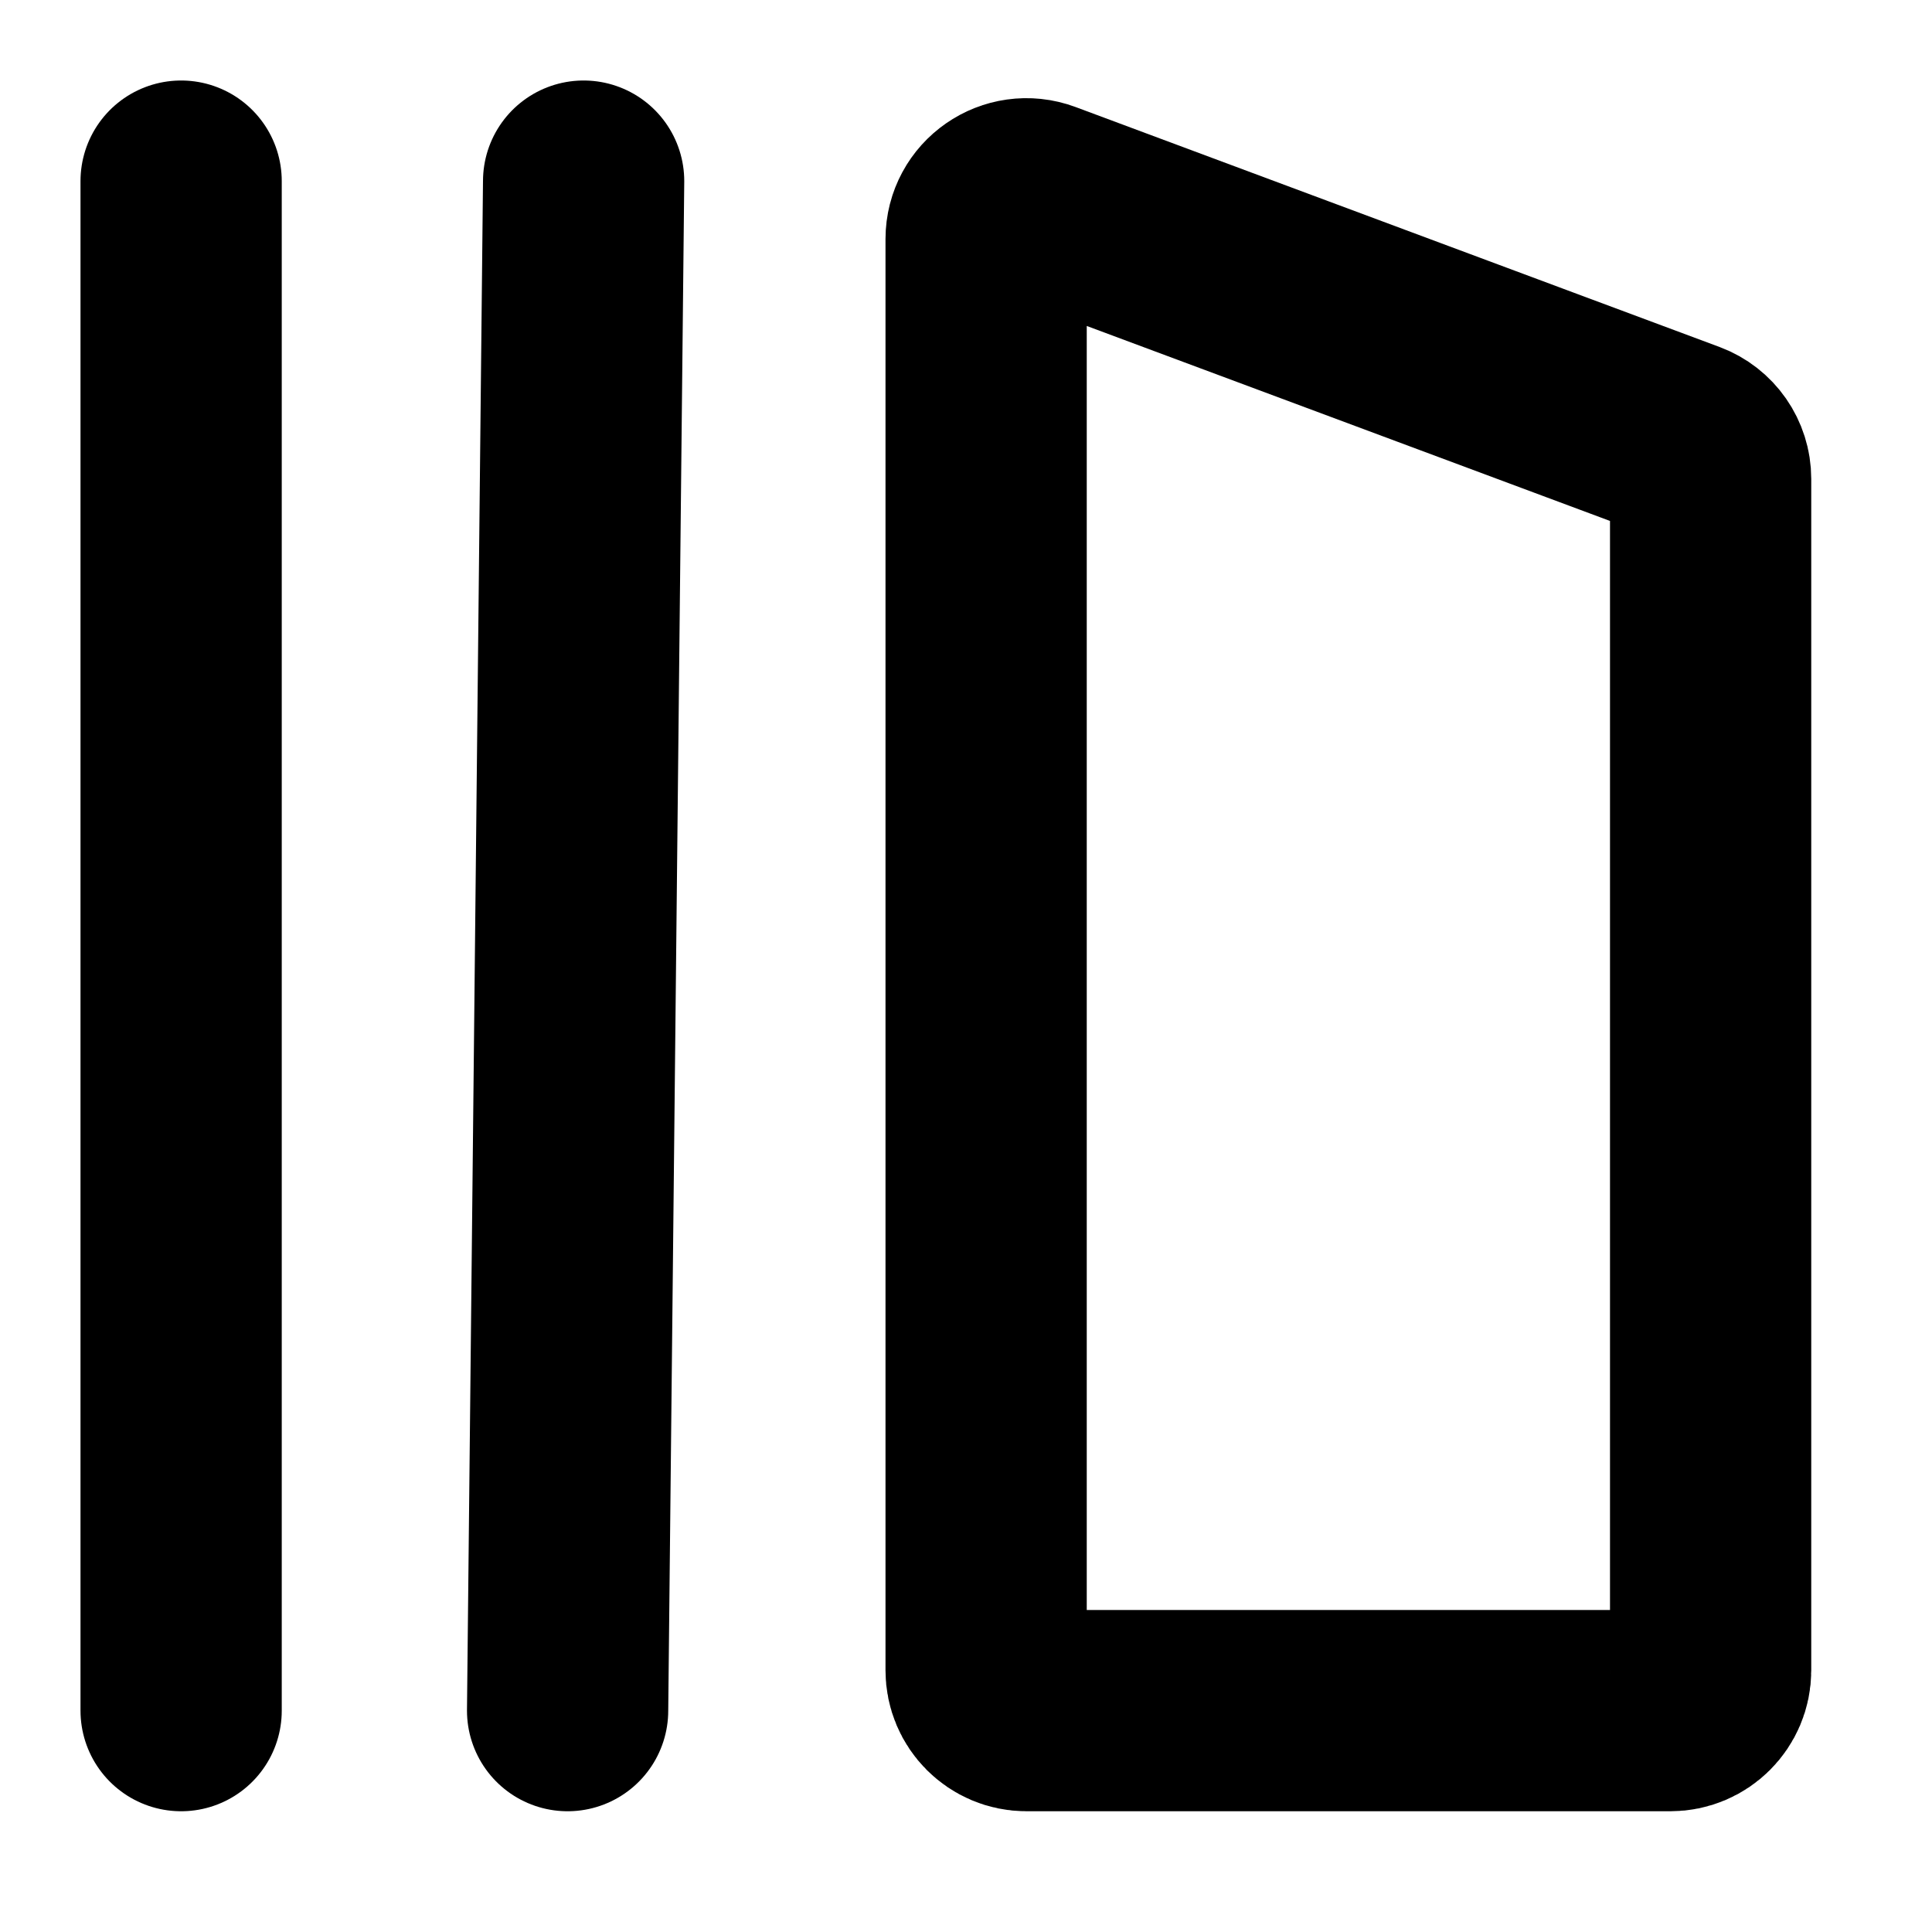
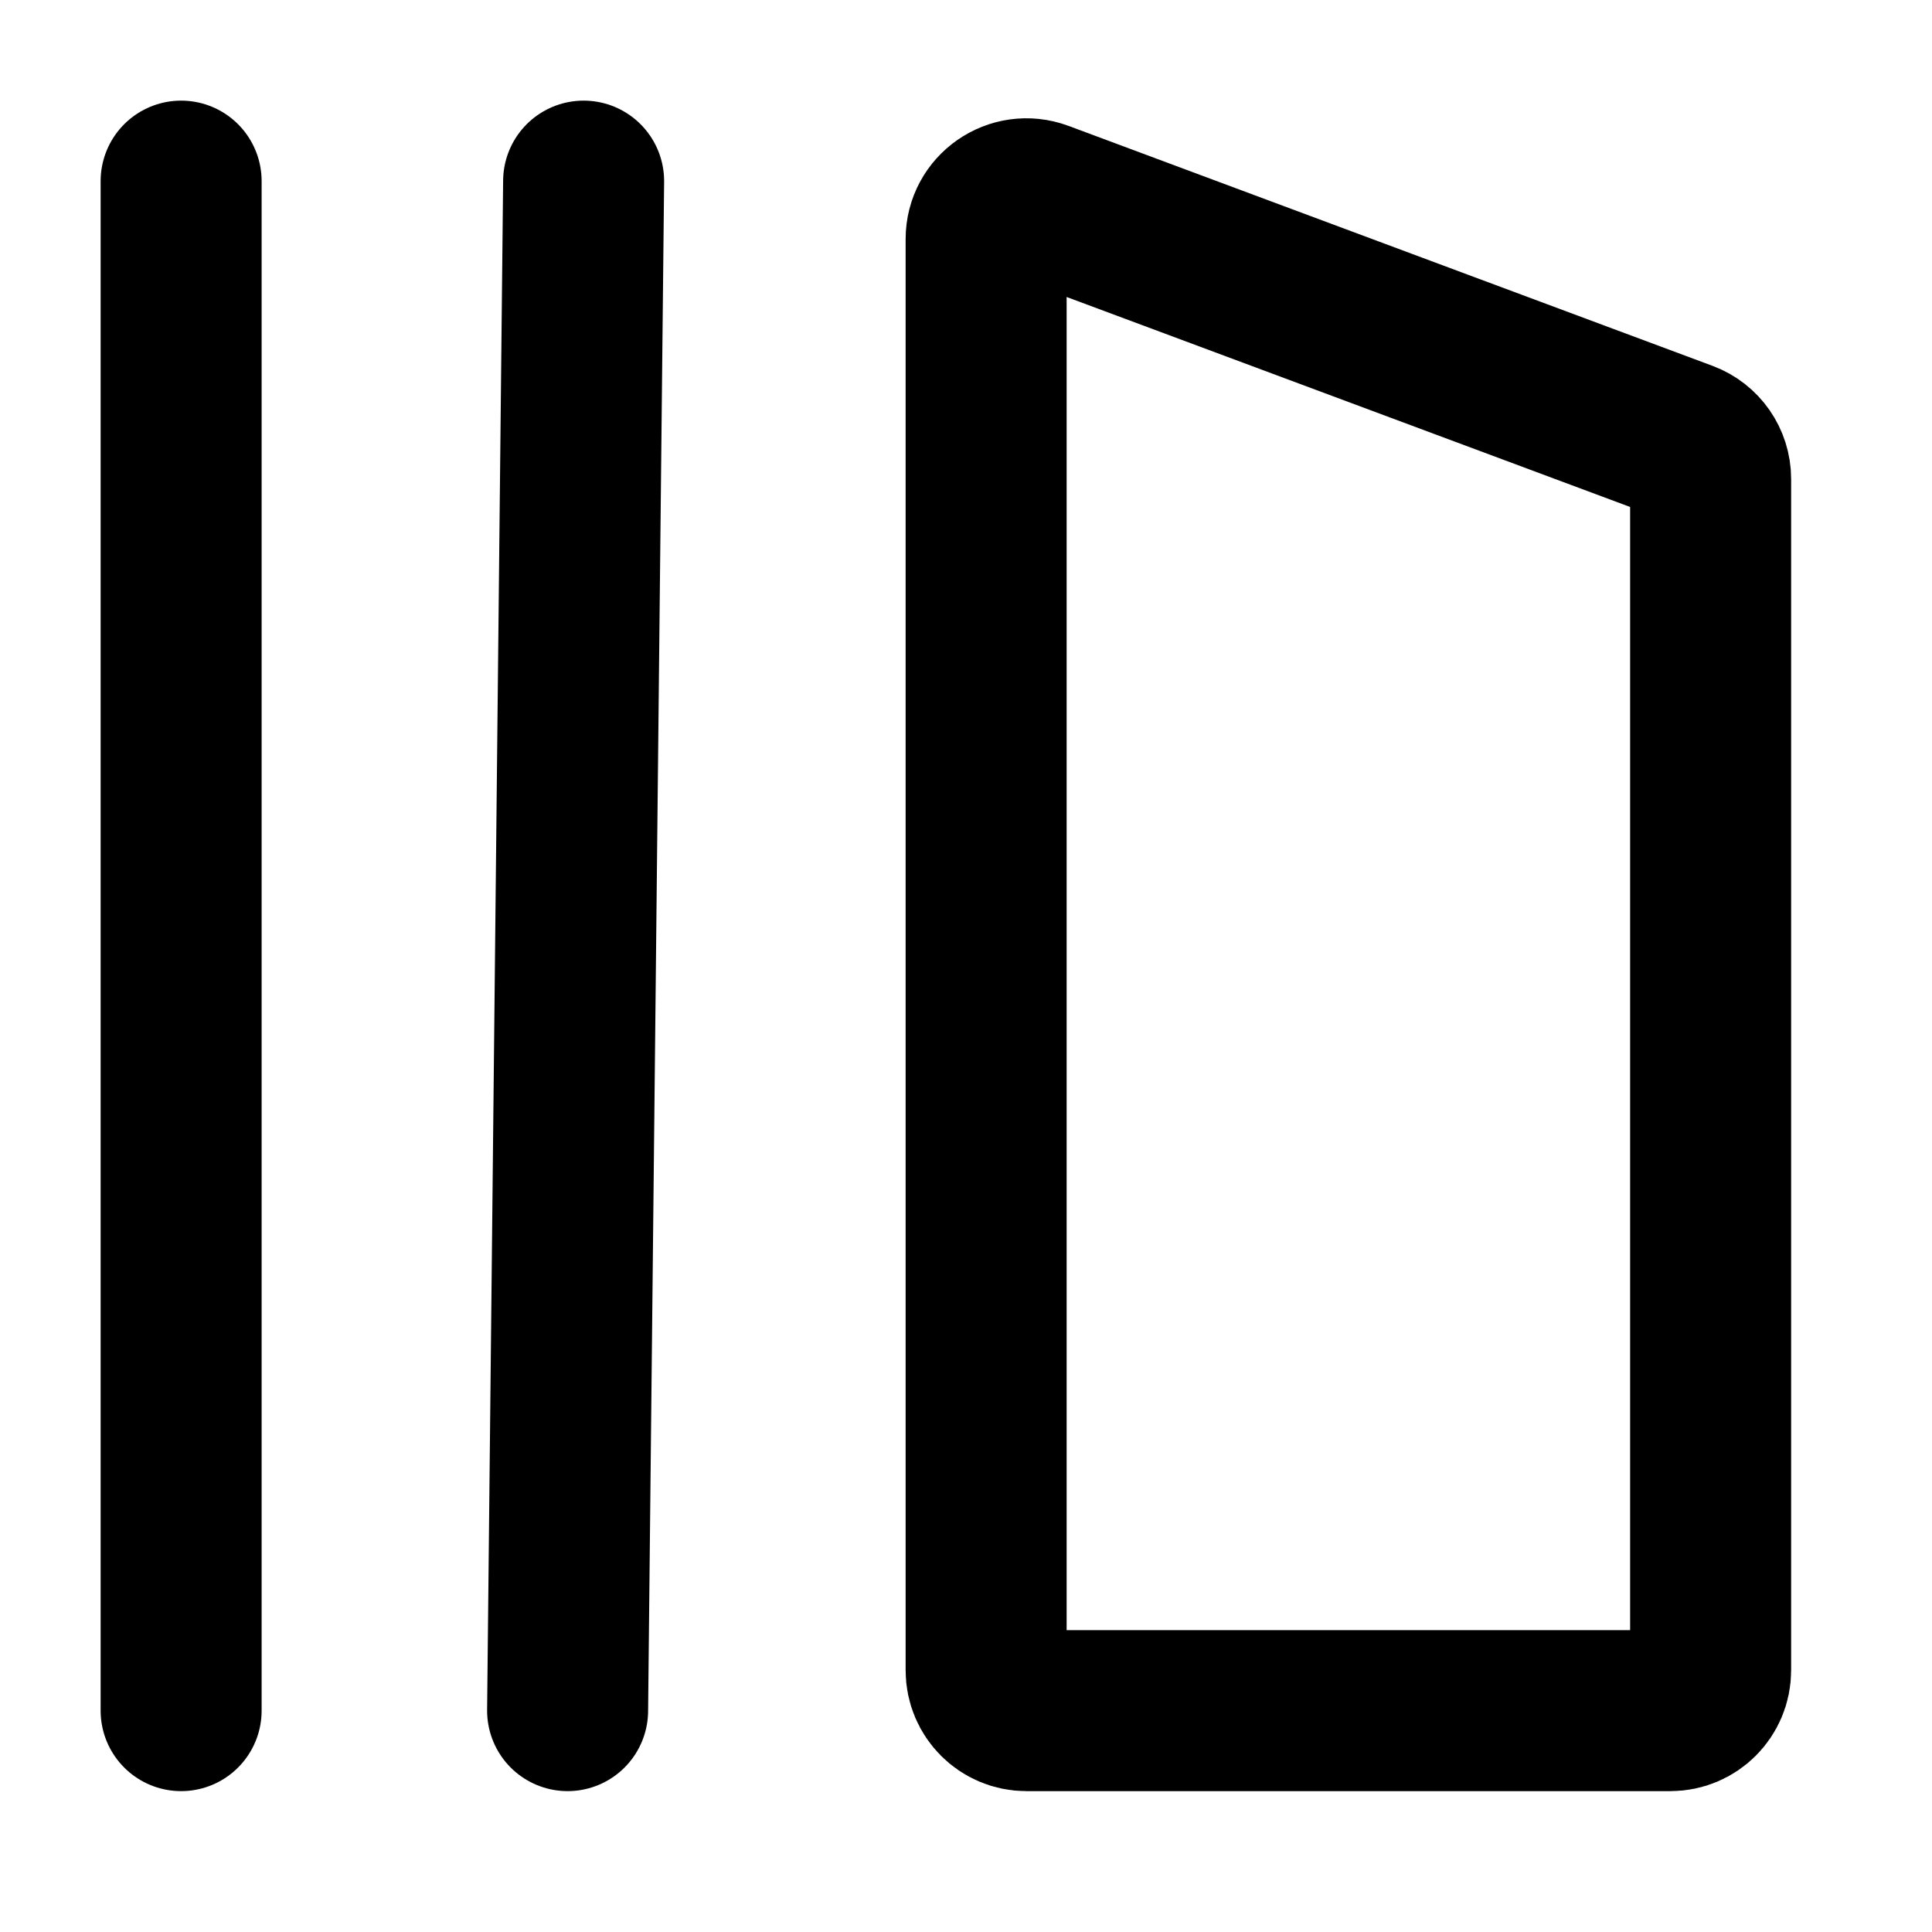
<svg xmlns="http://www.w3.org/2000/svg" width="24" height="24" viewBox="0 0 24 24" fill="none">
  <g transform="translate(1,1)">
-     <path d="M1.25 1.25V20.25M6.25 1.25C6.25 1.25 6.129 12.83 6.051 20.25" stroke="currentColor" stroke-width="2.5" stroke-linecap="round" />
-     <path d="M11.25 19.75V1.97C11.25 1.621 11.598 1.38 11.925 1.501L19.925 4.482C20.12 4.555 20.25 4.741 20.25 4.95V19.75C20.25 20.026 20.026 20.25 19.75 20.25H11.75C11.474 20.25 11.25 20.026 11.25 19.75Z" stroke="currentColor" stroke-width="2.5" stroke-linecap="round" />
+     <path d="M1.25 1.25V20.25M6.25 1.25C6.25 1.25 6.129 12.83 6.051 20.25" stroke="currentColor" stroke-width="2.0" stroke-linecap="round" />
+     <path d="M11.25 19.75V1.97C11.25 1.621 11.598 1.38 11.925 1.501L19.925 4.482C20.12 4.555 20.25 4.741 20.25 4.95V19.75C20.25 20.026 20.026 20.25 19.75 20.25H11.75C11.474 20.25 11.25 20.026 11.25 19.75Z" stroke="currentColor" stroke-width="2.0" stroke-linecap="round" />
  </g>
</svg>
